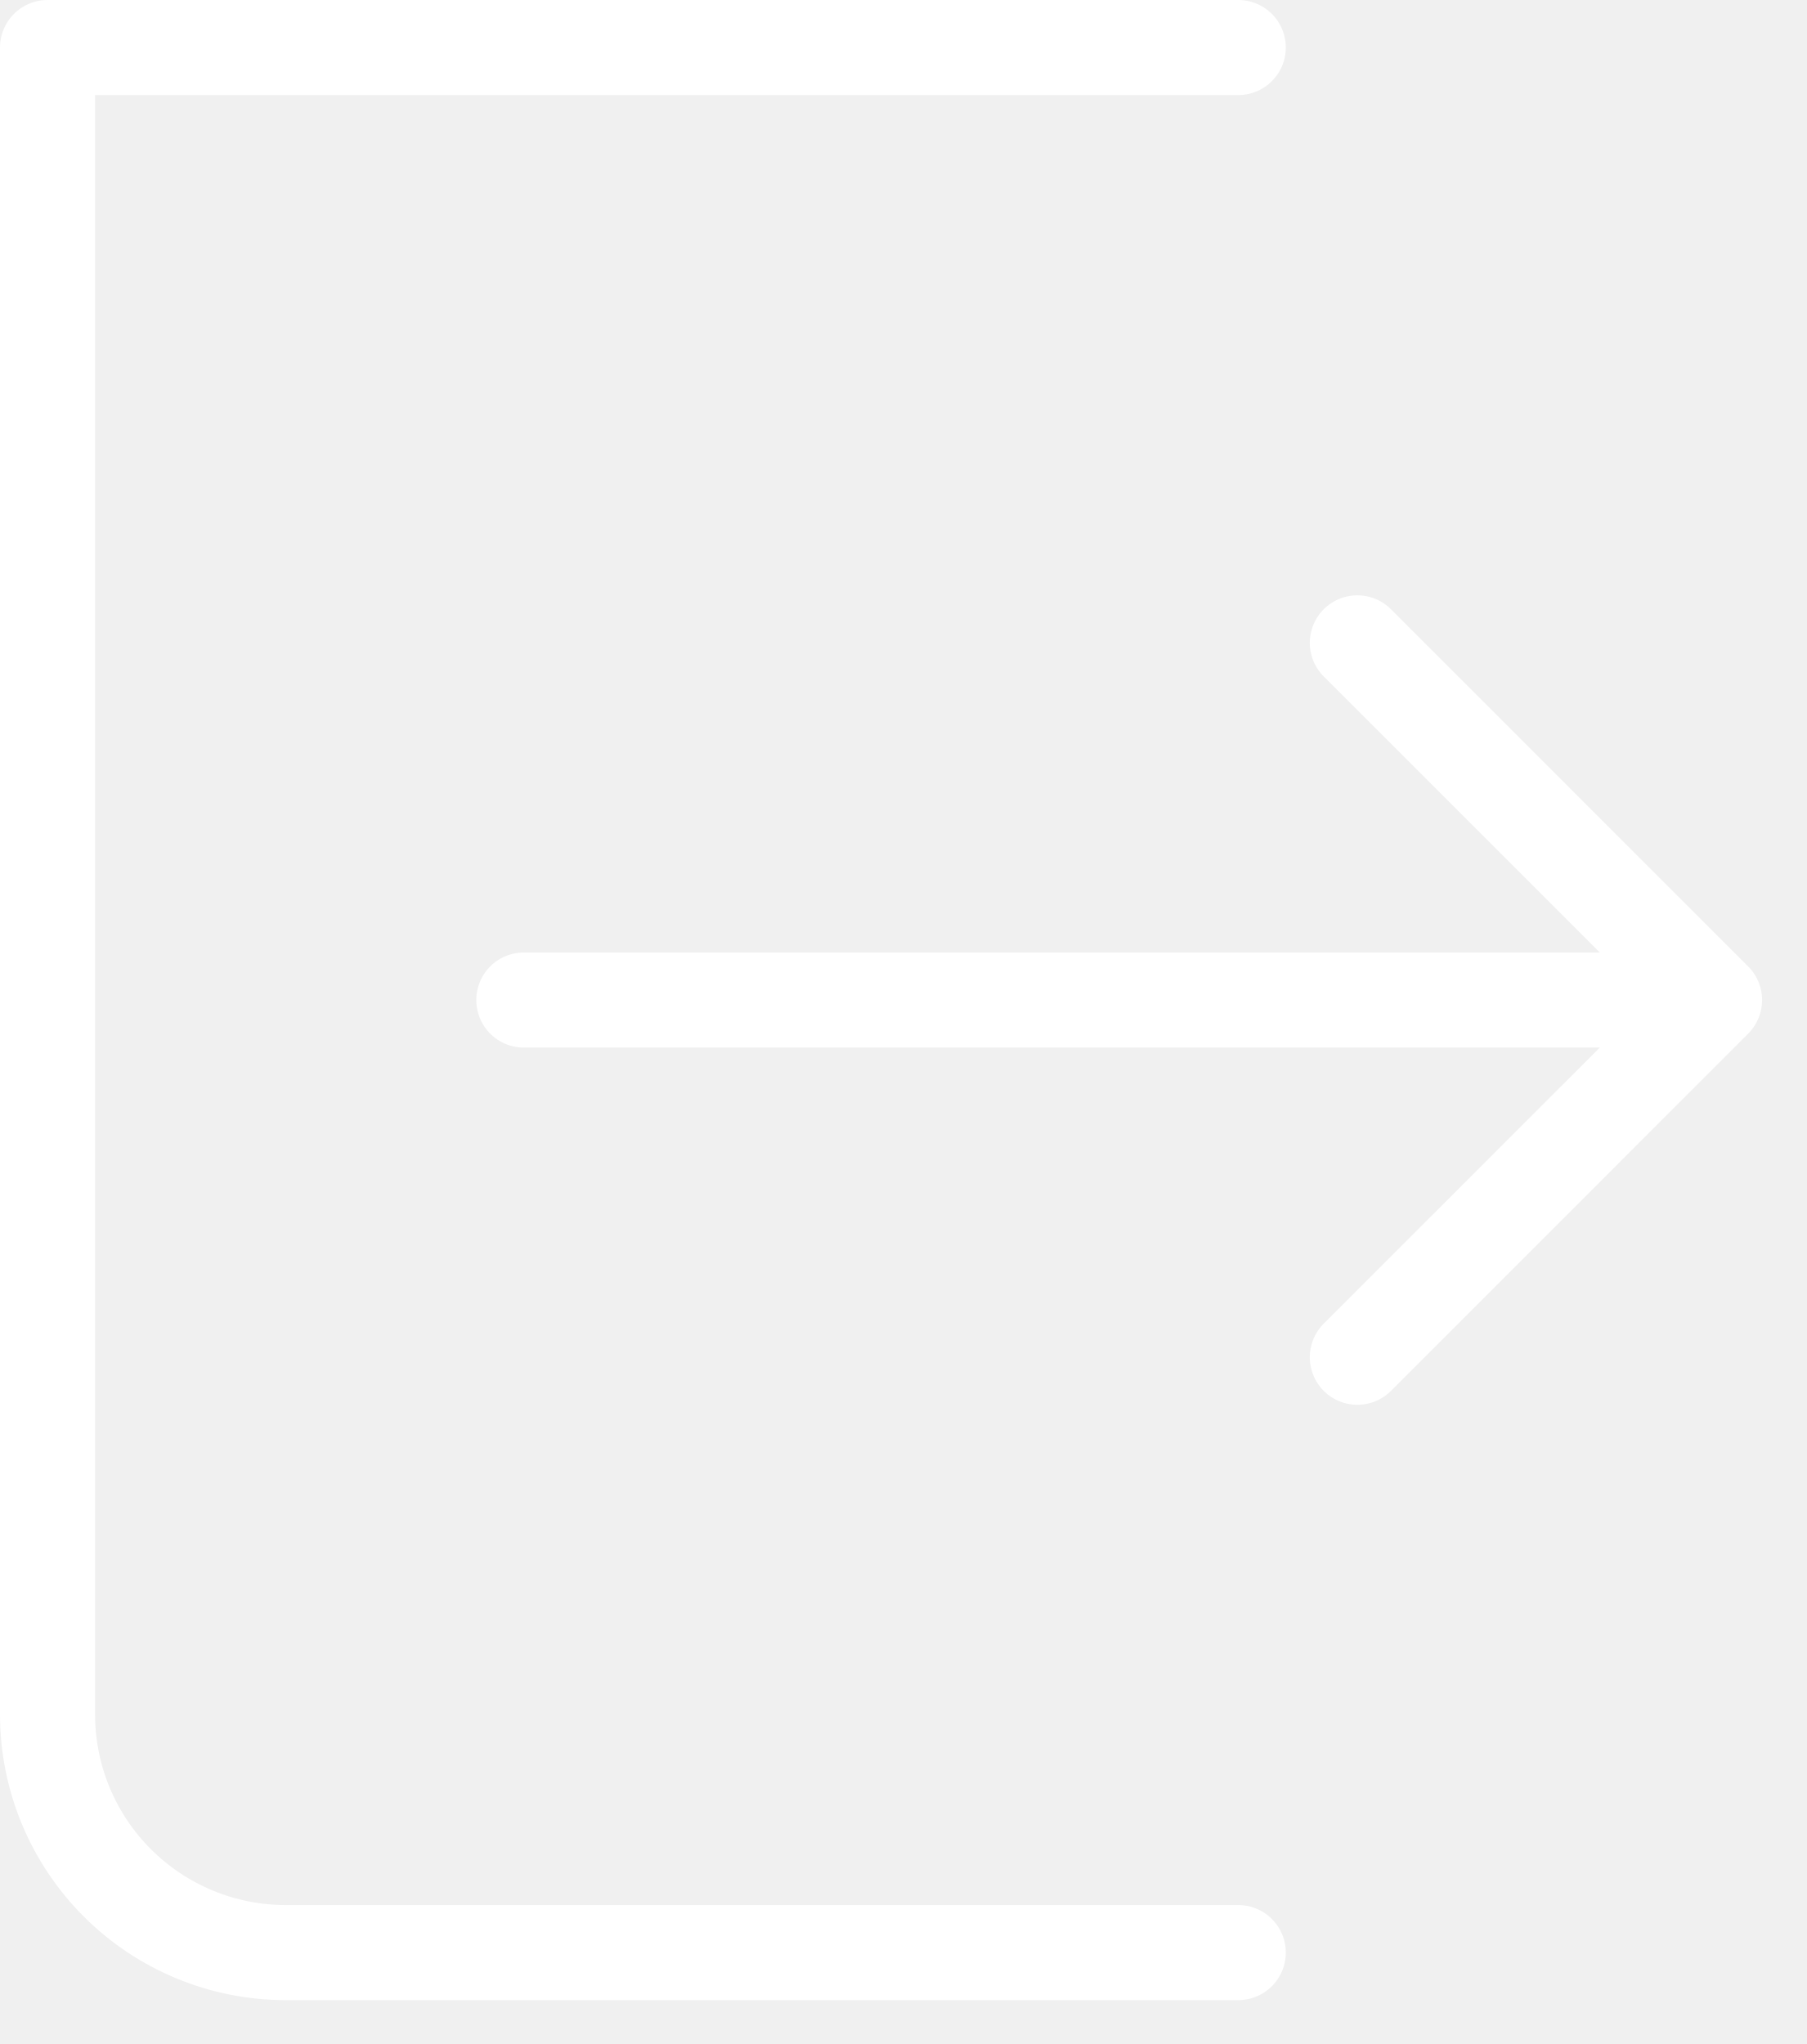
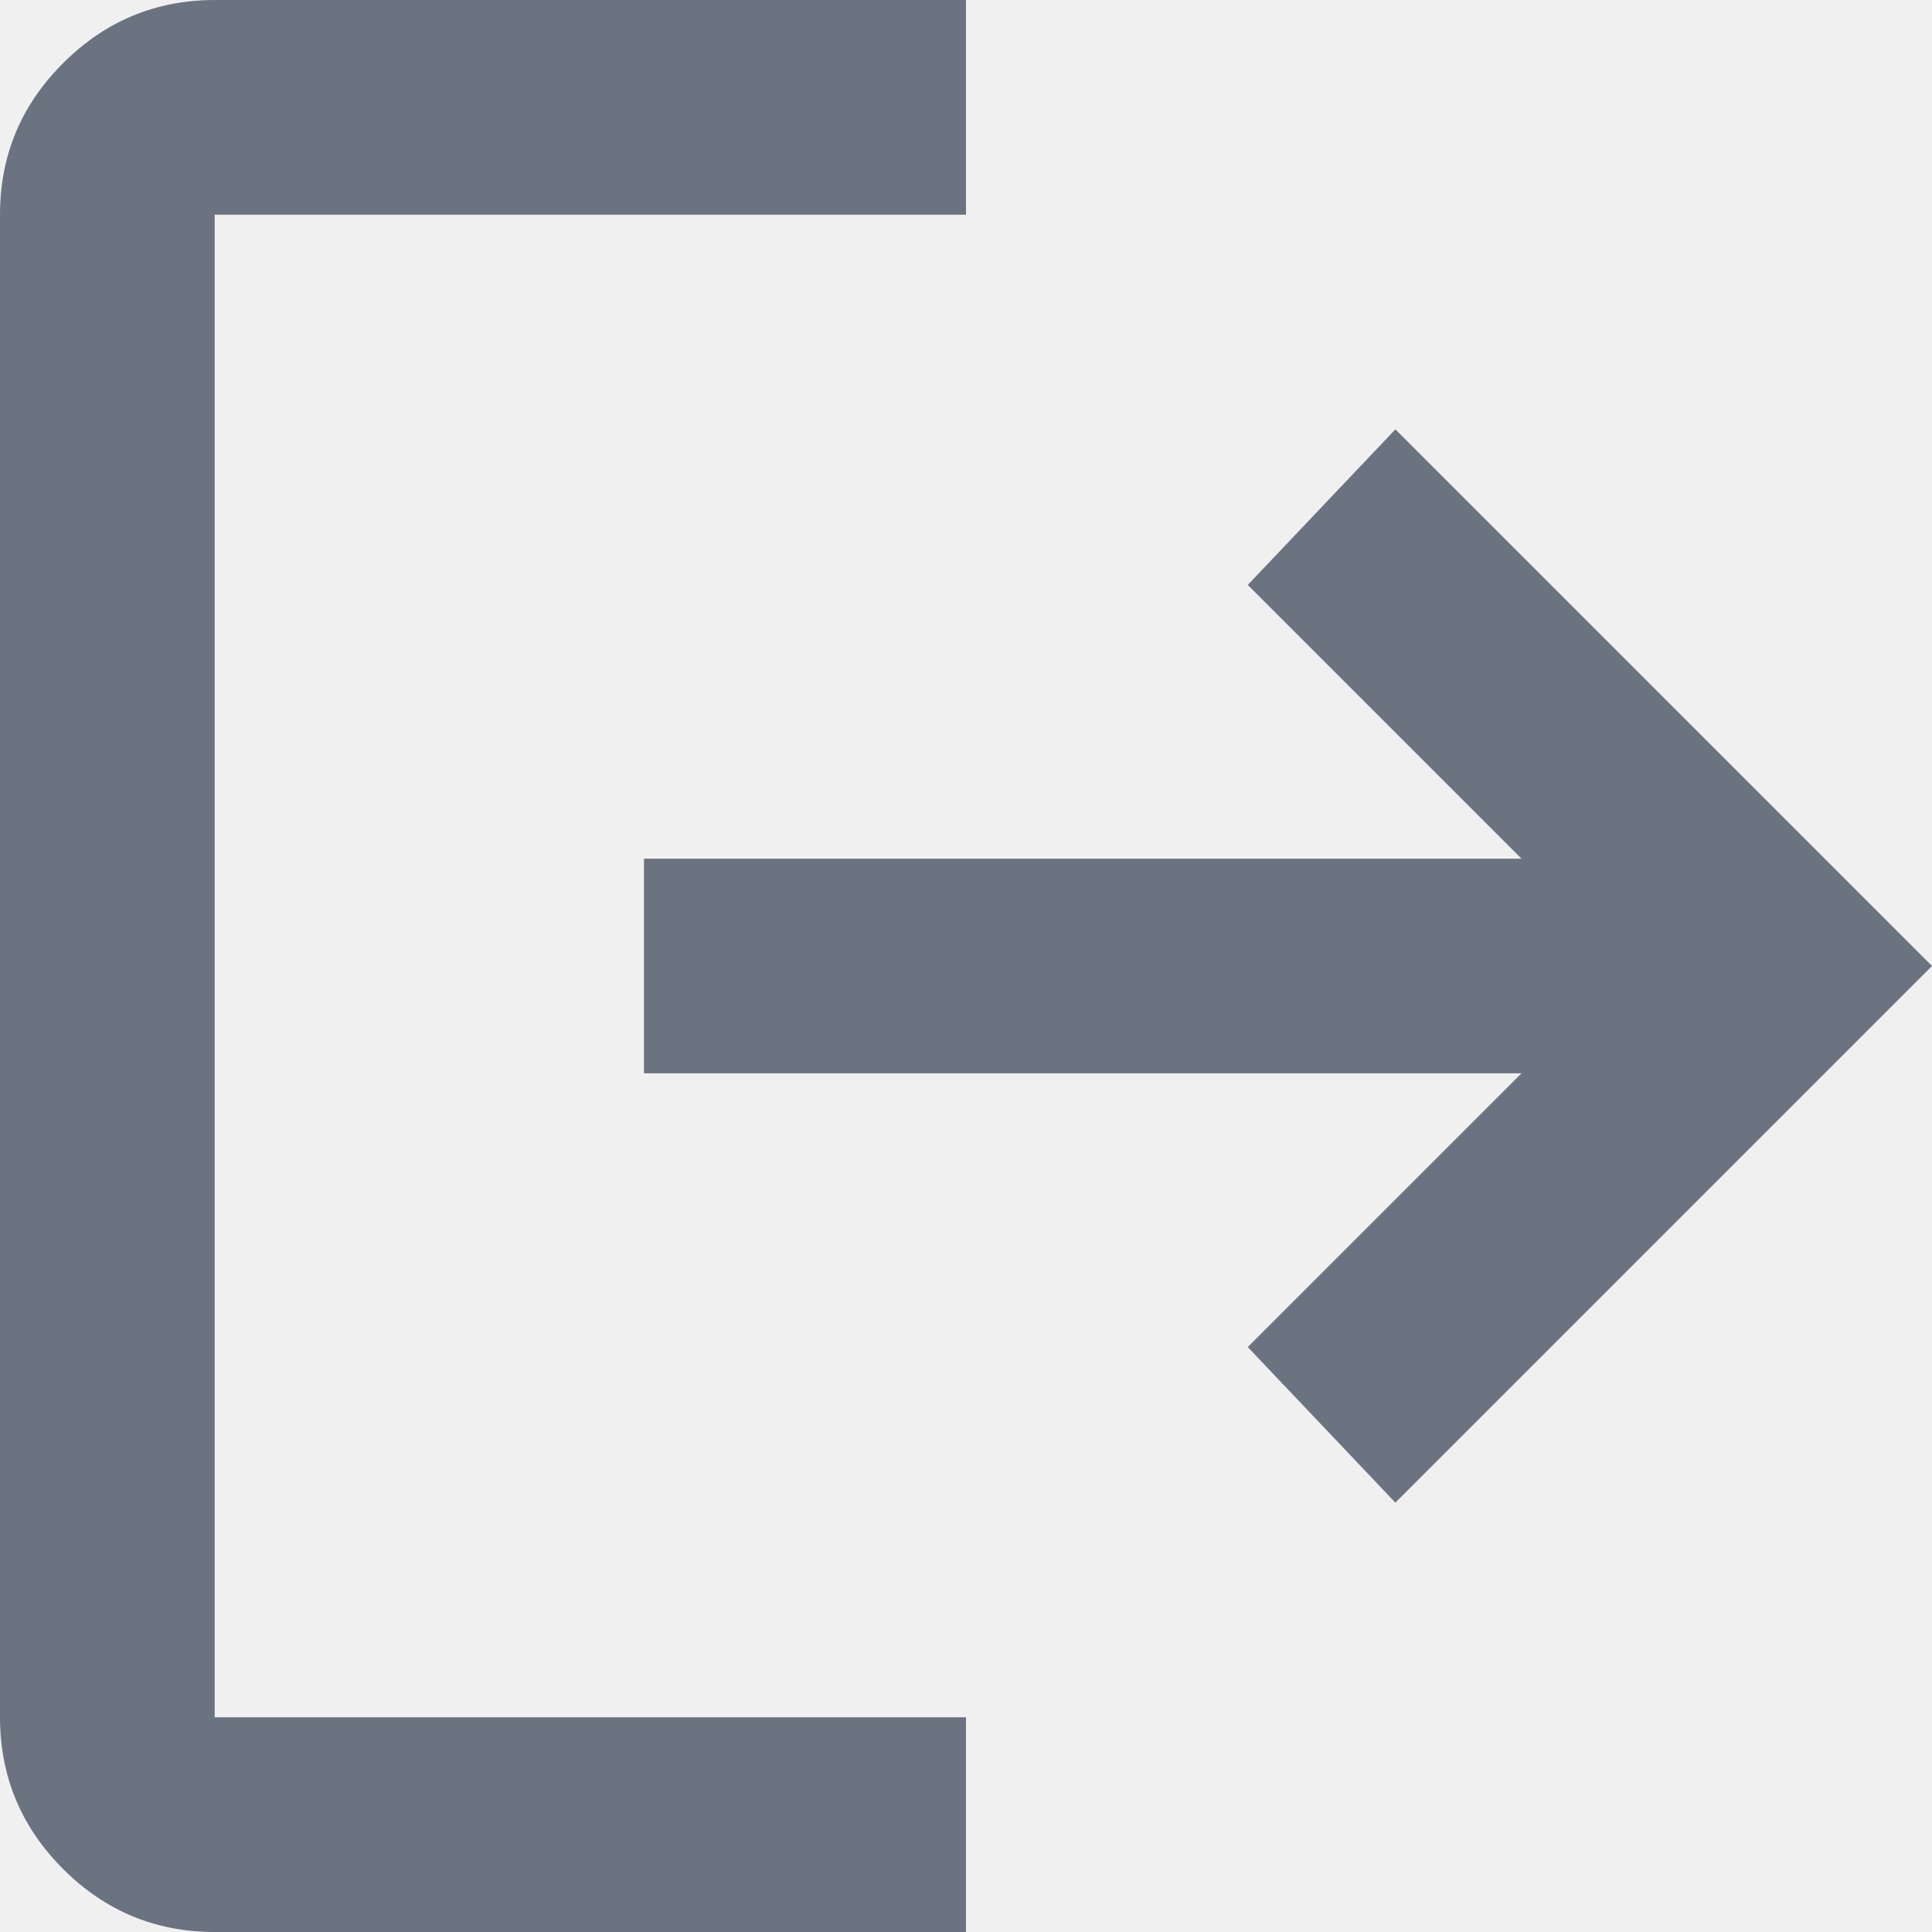
- <svg xmlns="http://www.w3.org/2000/svg" width="38" height="43" viewBox="0 0 38 43" fill="none">
-   <path d="M26.048 1H1V36.067C1 37.396 1.528 38.67 2.467 39.609C3.407 40.549 4.681 41.077 6.01 41.077H26.048M28.553 28.553L36.067 21.038M36.067 21.038L28.553 13.524M36.067 21.038H11.019" stroke="white" stroke-width="2" stroke-linecap="round" stroke-linejoin="round" />
+ <svg xmlns="http://www.w3.org/2000/svg" width="25" height="25" viewBox="0 0 25 25" fill="none">
+   <path d="M2.778 25C2.014 25 1.36 24.728 0.817 24.185C0.273 23.641 0.001 22.987 0 22.222V2.778C0 2.014 0.272 1.36 0.817 0.817C1.361 0.273 2.015 0.001 2.778 0H12.5V2.778H2.778V22.222H12.5V25H2.778ZM18.056 19.444L16.146 17.431L19.688 13.889H8.333V11.111H19.688L16.146 7.569L18.056 5.556L25 12.5L18.056 19.444Z" fill="#6B7280" />
</svg>
